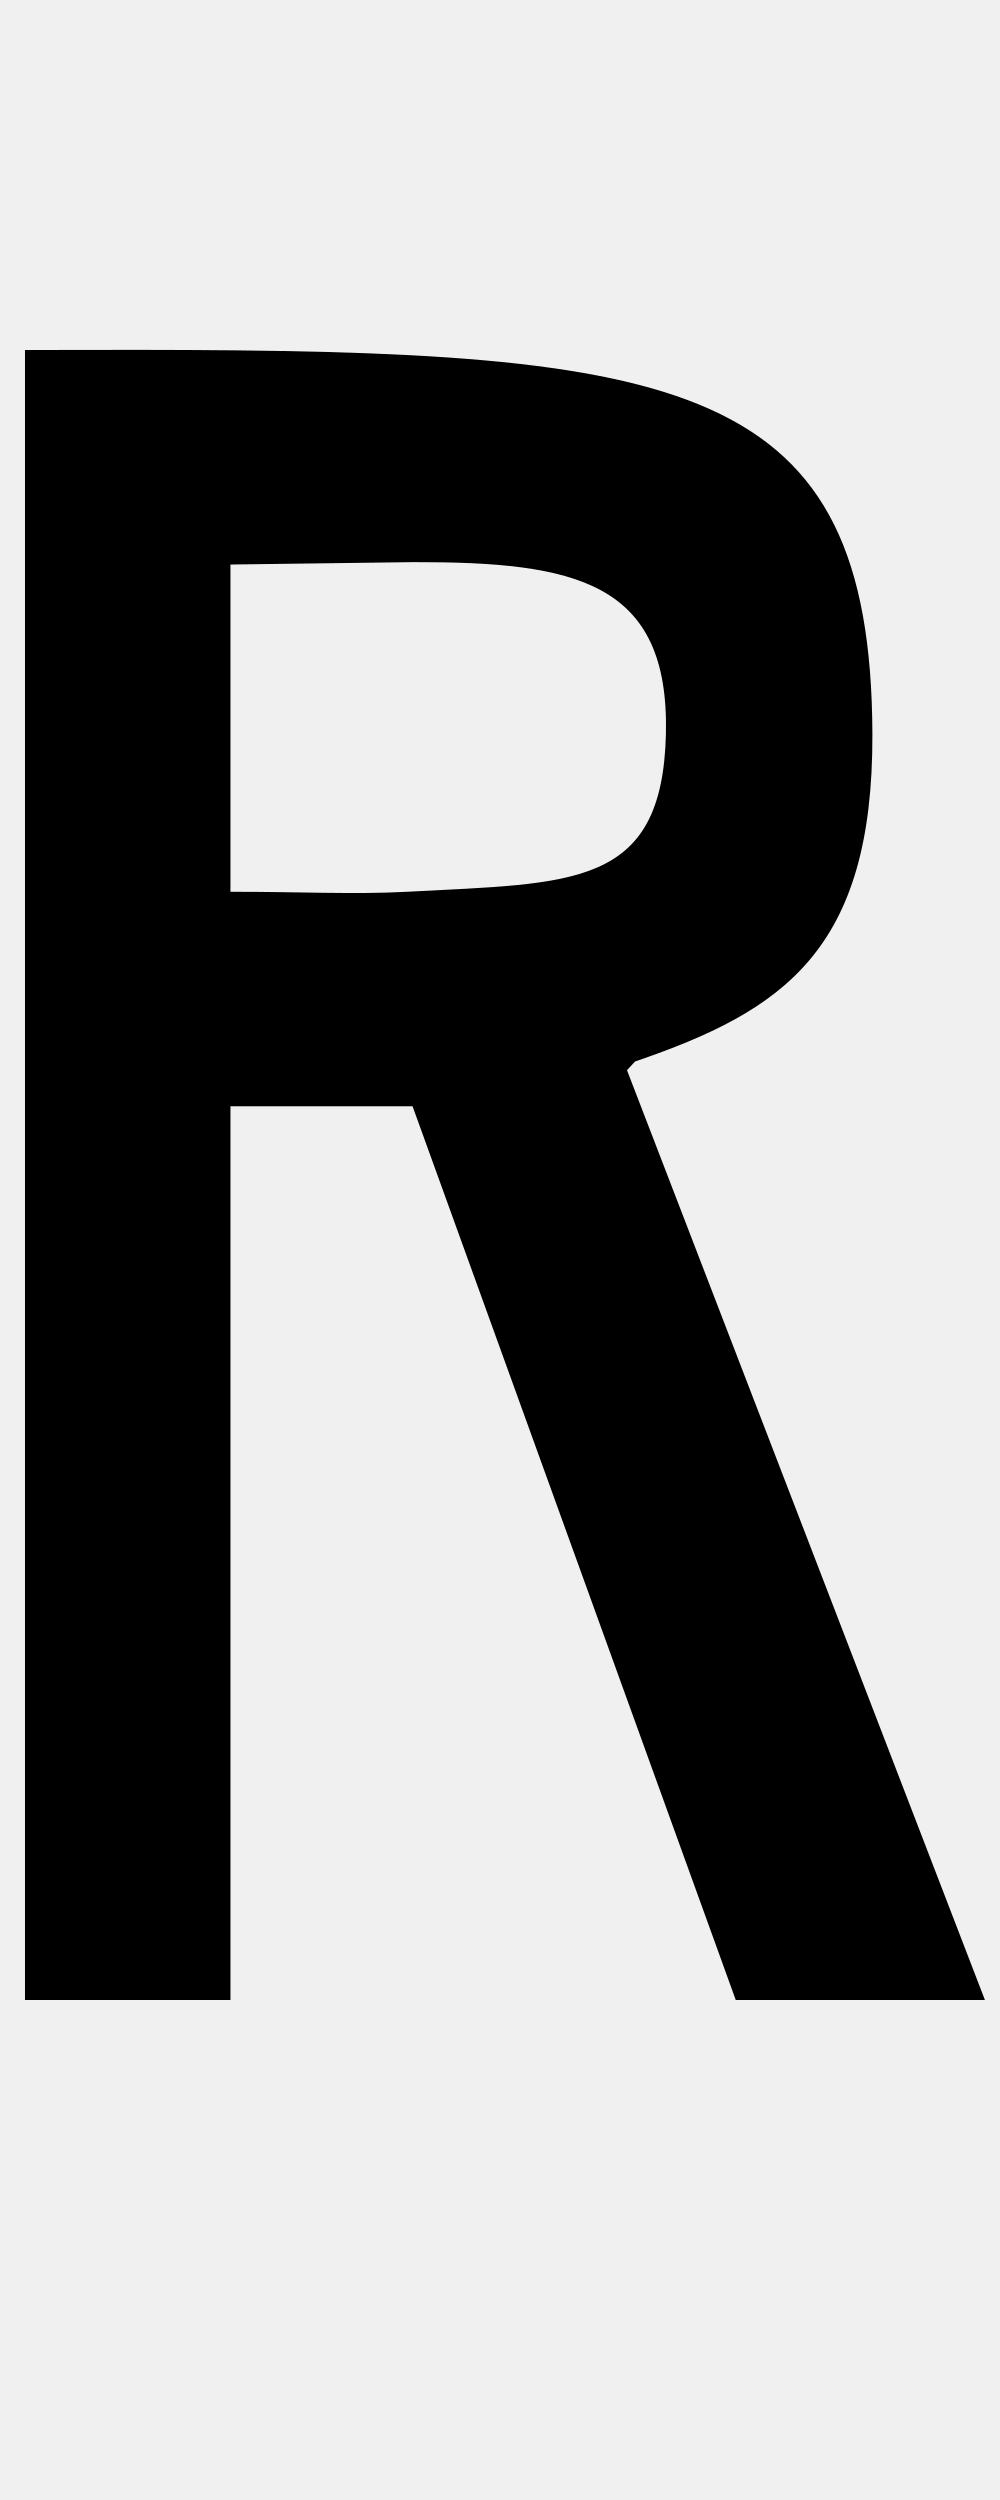
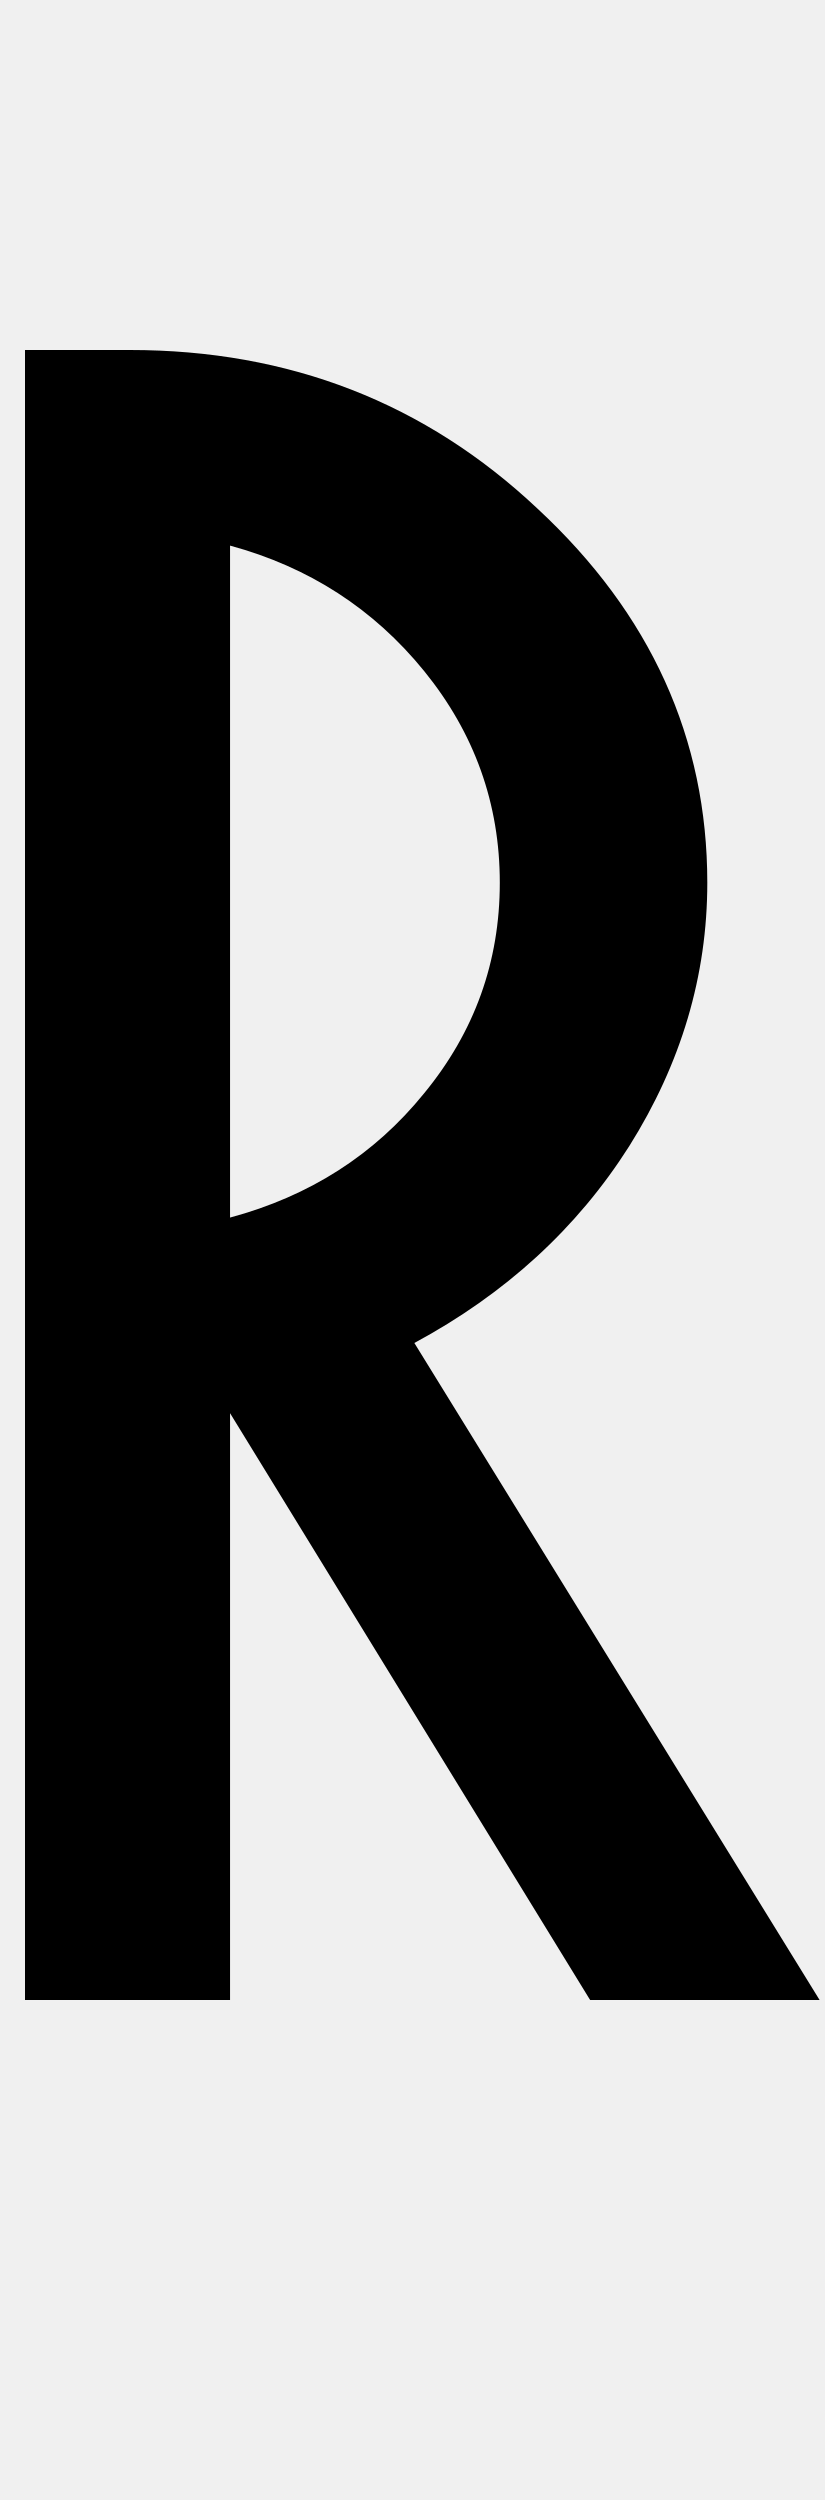
- <svg xmlns="http://www.w3.org/2000/svg" version="1.1" width="40" height="100" id="svg4460">
+ <svg xmlns="http://www.w3.org/2000/svg" version="1.1" width="33" height="100" id="svg4460">
  <defs id="defs4462" />
  <g aria-label="C" id="text3215" style="font-size:32px;line-height:1.25" transform="translate(-37.75,-4)">
-     <g aria-label="A" id="text5282" transform="matrix(1.629091,0,0,2.829203,-41.00273,-68.77696)">
-       <path id="path482-1" style="font-weight:bold;font-size:12.7px;line-height:1;font-family:'Caviar Dreams';-inkscape-font-specification:'Caviar Dreams Bold';text-align:center;text-anchor:middle;fill:#000000;stroke:#ffffff;stroke-width:0;stroke-linecap:round" d="m 51.758,30.67 c -0.895,-5.63e-4 -1.828,6.08e-4 -2.803,0.002 V 54 h 5.045 V 41.364 h 4.471 l 7.936,12.636 h 6.118 L 63.736,40.854 c 0.068,-0.041 0.133,-0.082 0.199,-0.123 3.63,-0.715 5.845,-1.564 5.827,-4.63 -0.032,-5.007 -4.584,-5.423 -18.004,-5.431 z m 6.733,3.001 c 3.969,-0.003 6.289,0.269 6.201,2.43 -0.089,2.186 -2.286,2.104 -6.368,2.231 -1.298,0.04 -2.651,-0.002 -4.324,0 V 33.705 l 4.491,-0.034 z" />
-     </g>
+     <path d="M 70.534,84 H 61.355 L 46.952,60.527 V 84 H 38.75 V 18 h 4.199 q 9.569,0 16.307,6.351 6.786,6.305 6.786,14.958 0,5.569 -3.125,10.54 -3.125,4.925 -8.593,7.87 z M 57.742,39.31 q 0,-4.741 -3.027,-8.469 -3.027,-3.728 -7.763,-5.017 v 26.879 q 4.785,-1.289 7.763,-4.971 3.027,-3.682 3.027,-8.423 z" style="font-size:50.8px;line-height:1.25;font-family:'Colonna MT';-inkscape-font-specification:'Marquisette BTN';text-align:center;text-anchor:middle;display:inline;fill:#000000;stroke-width:0.191;stroke-linecap:round;stroke-linejoin:round" id="path464-6" />
  </g>
</svg>
